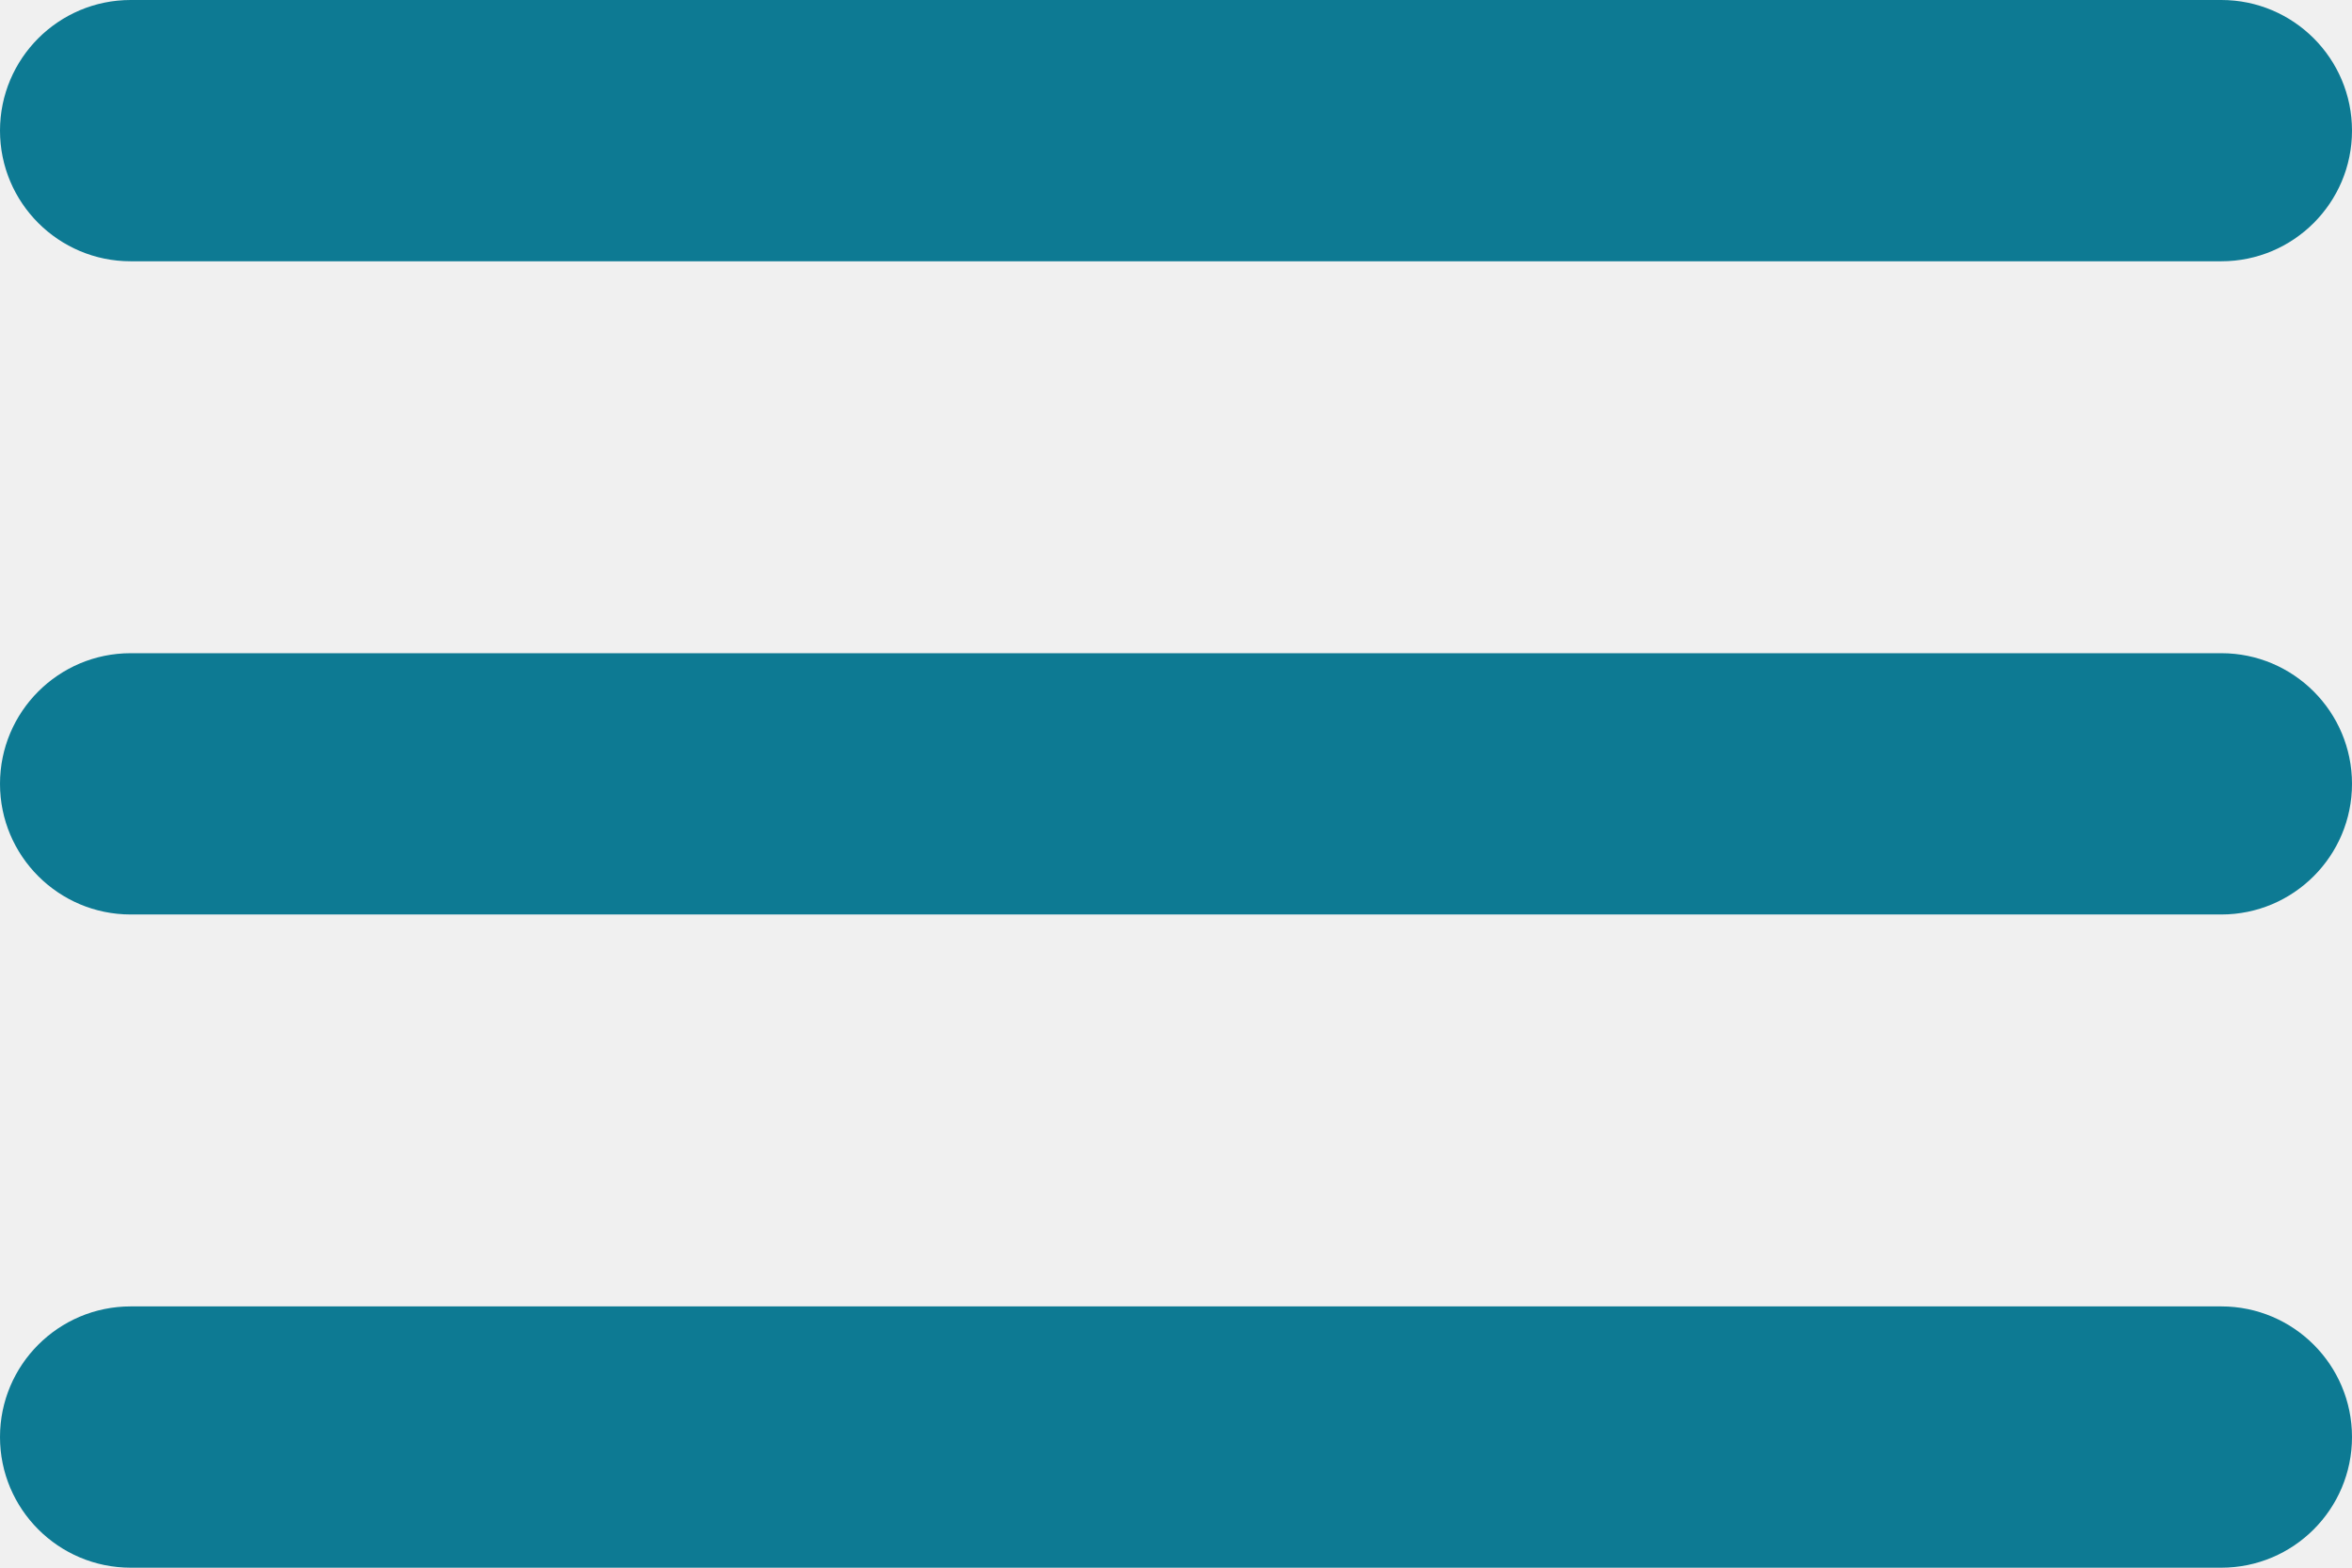
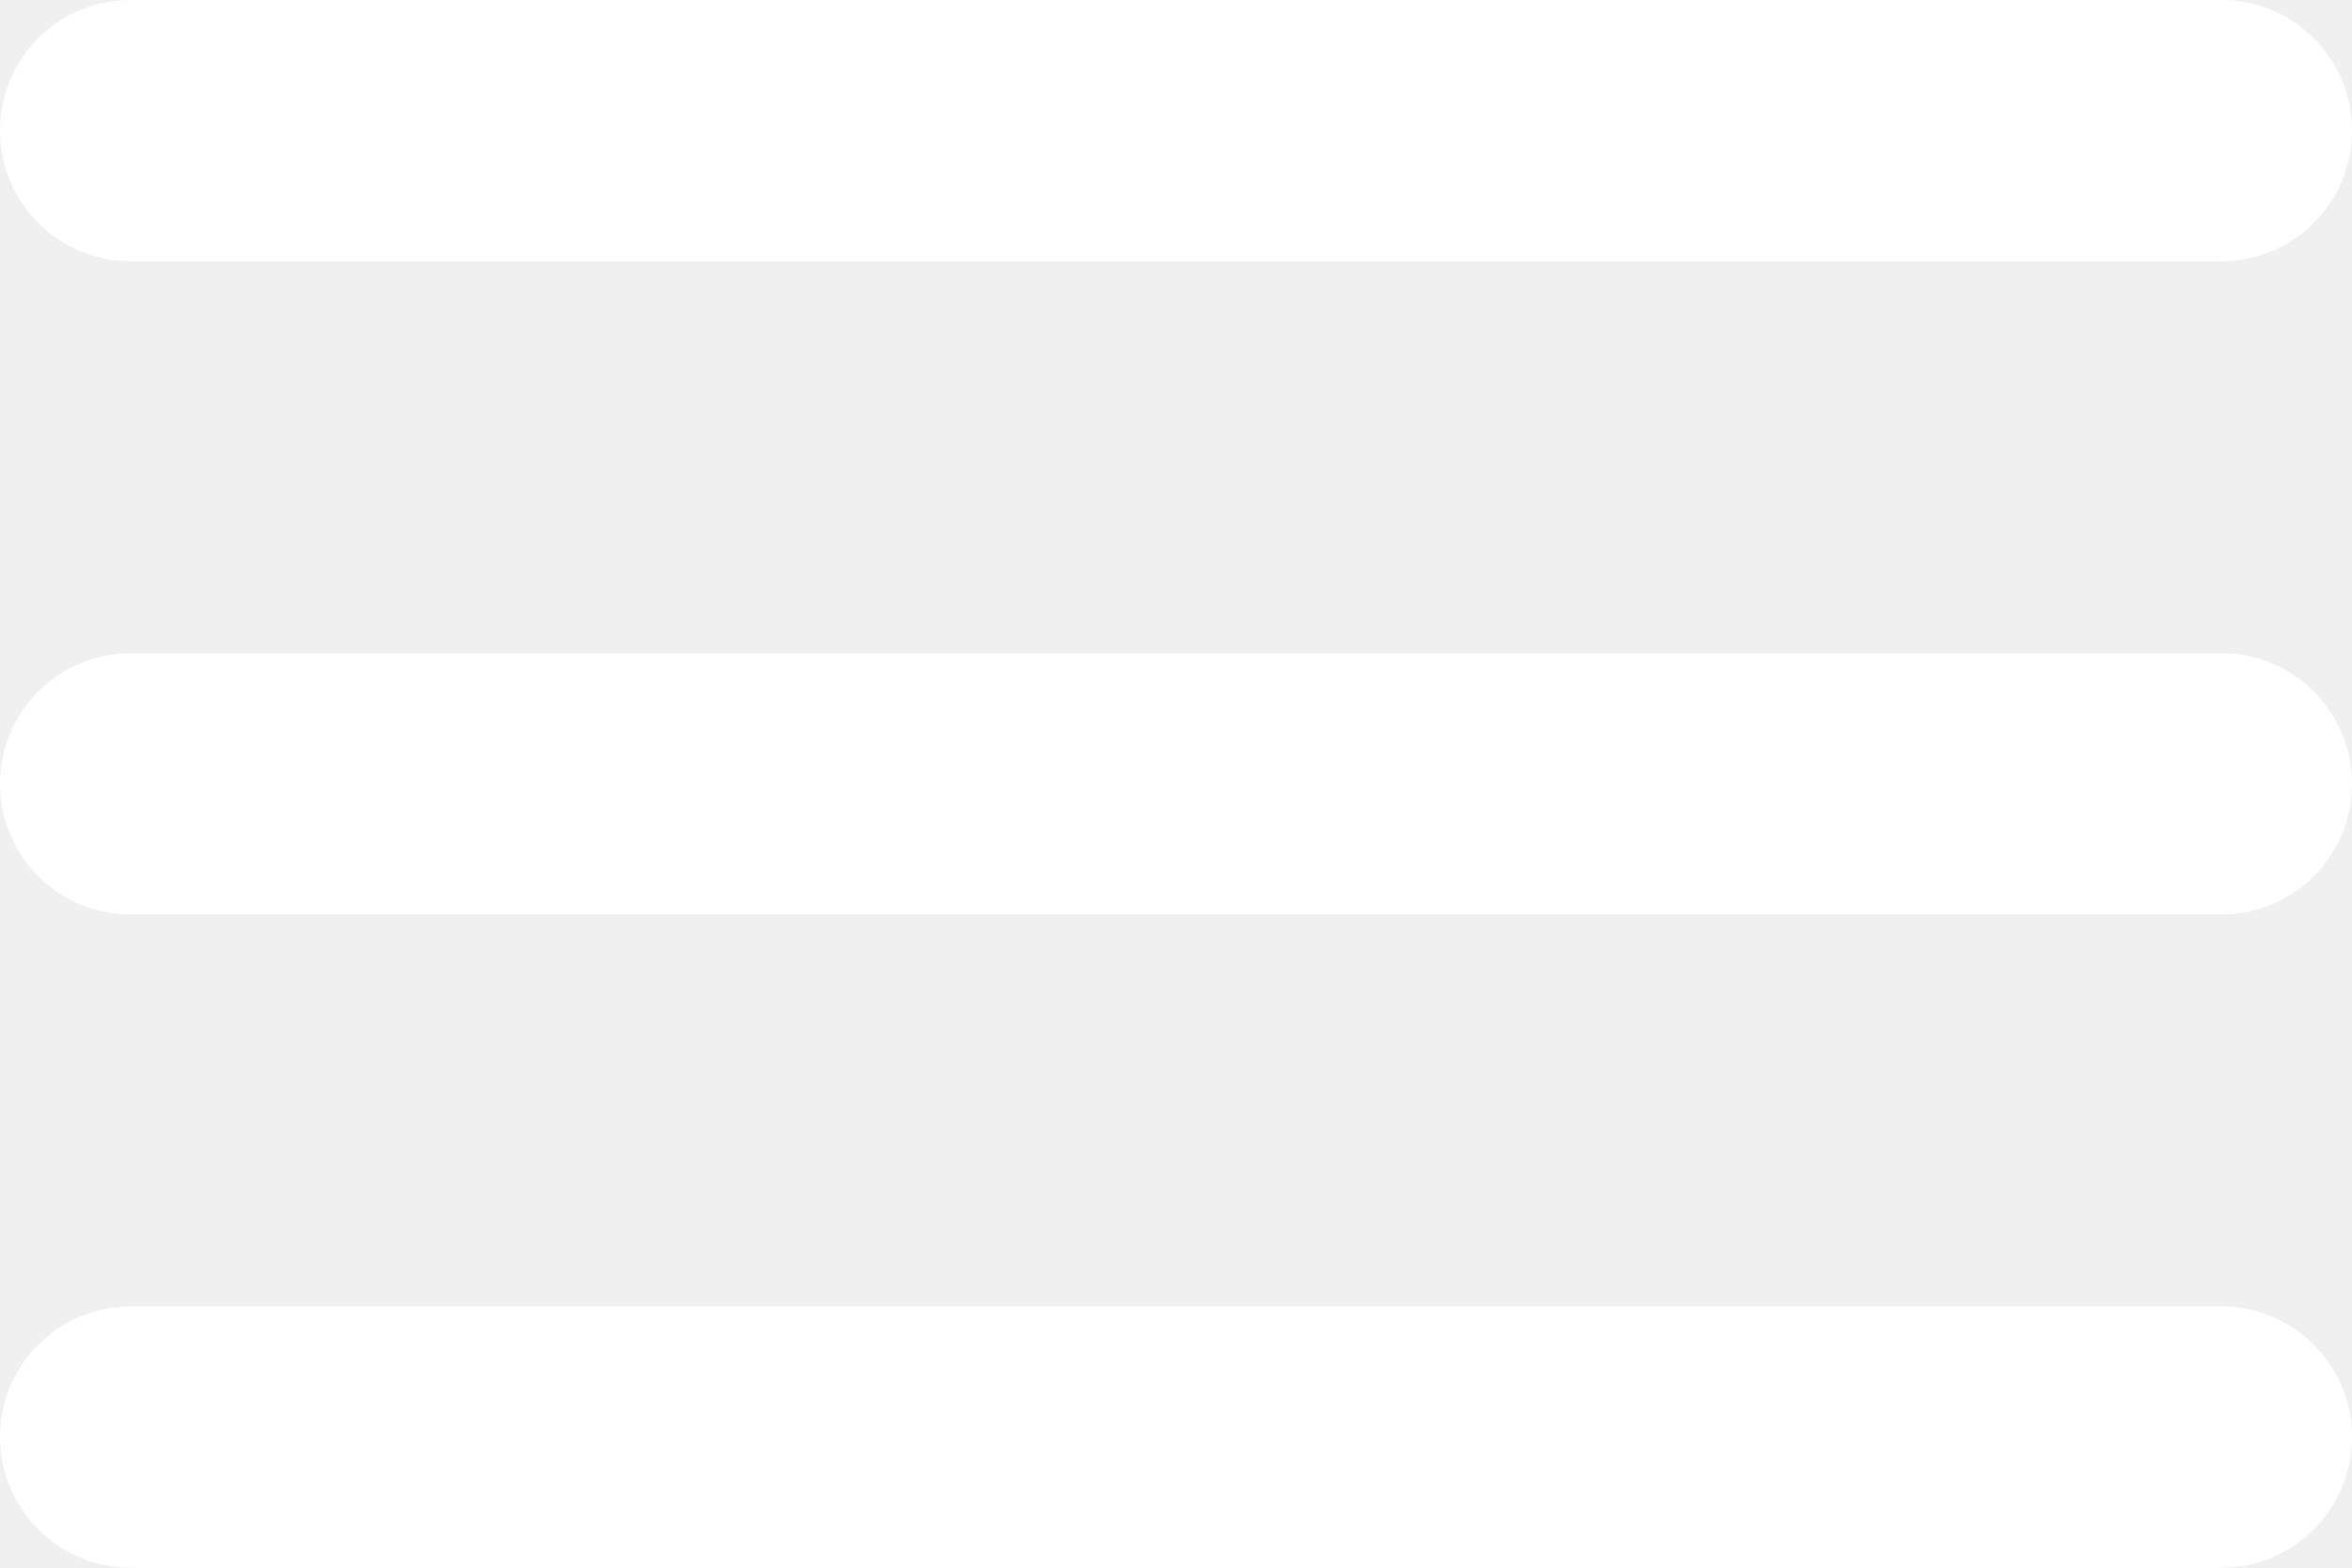
<svg xmlns="http://www.w3.org/2000/svg" width="18px" height="12px" viewBox="0 0 18 12" version="1.1">
-   <defs />
-   <g id="New---Carole" stroke="none" stroke-width="1" fill="none" fill-rule="evenodd">
+   <defs>
+     <filter id="themeRecruteur">
+       <feColorMatrix color-interpolation-filters="sRGB" values="0.36 0 0 0 0                           0 0.31 0 0 0                           0 0 0.60 0 0                           0 0 0 1 0 " />
+     </filter>
+     <filter id="themeCandidat">
+       <feColorMatrix color-interpolation-filters="sRGB" values="0.05 0 0 0 0                       0 0.48 0 0 0                       0 0 0.58 0 0                       0 0 0 1 0 " />
+     </filter>
+     <filter id="themeConseiller">
+       <feColorMatrix color-interpolation-filters="sRGB" values="0 0 0 0 0                       0 0 0 0 0                       0 0 0 0 0                       0 0 0 1 0 " />
+     </filter>
+   </defs>
+   <g id="47040302-db49-4032-8a60-83a400b57d07" stroke="none" stroke-width="1" fill="none" fill-rule="evenodd">
    <g id="M_Perspective_Home-2a" transform="translate(-279, -31)">
      <g id="Header">
        <g id="menu" transform="translate(266, 15)">
          <rect id="Path" x="0" y="0" width="44" height="44" />
-           <path d="M14,16 L30,16 C30.552,16 31,16.448 31,17 L31,17 C31,17.552 30.552,18 30,18 L14,18 C13.448,18 13,17.552 13,17 L13,17 C13,16.448 13.448,16 14,16 Z M14,26 L30,26 C30.552,26 31,26.448 31,27 L31,27 C31,27.552 30.552,28 30,28 L14,28 C13.448,28 13,27.552 13,27 L13,27 C13,26.448 13.448,26 14,26 Z M14,21 L30,21 C30.552,21 31,21.448 31,22 L31,22 C31,22.552 30.552,23 30,23 L14,23 C13.448,23 13,22.552 13,22 L13,22 C13,21.448 13.448,21 14,21 Z" id="Shape" fill="#0D7A93" />
+           <path d="M14,16 L30,16 C30.552,16 31,16.448 31,17 L31,17 C31,17.552 30.552,18 30,18 L14,18 C13.448,18 13,17.552 13,17 L13,17 C13,16.448 13.448,16 14,16 Z M14,26 L30,26 C30.552,26 31,26.448 31,27 L31,27 C31,27.552 30.552,28 30,28 L14,28 C13.448,28 13,27.552 13,27 L13,27 C13,26.448 13.448,26 14,26 Z M14,21 L30,21 C30.552,21 31,21.448 31,22 L31,22 C31,22.552 30.552,23 30,23 L14,23 C13.448,23 13,22.552 13,22 L13,22 C13,21.448 13.448,21 14,21 Z" id="Shape" fill="#FFFFFF" />
        </g>
      </g>
    </g>
  </g>
</svg>
